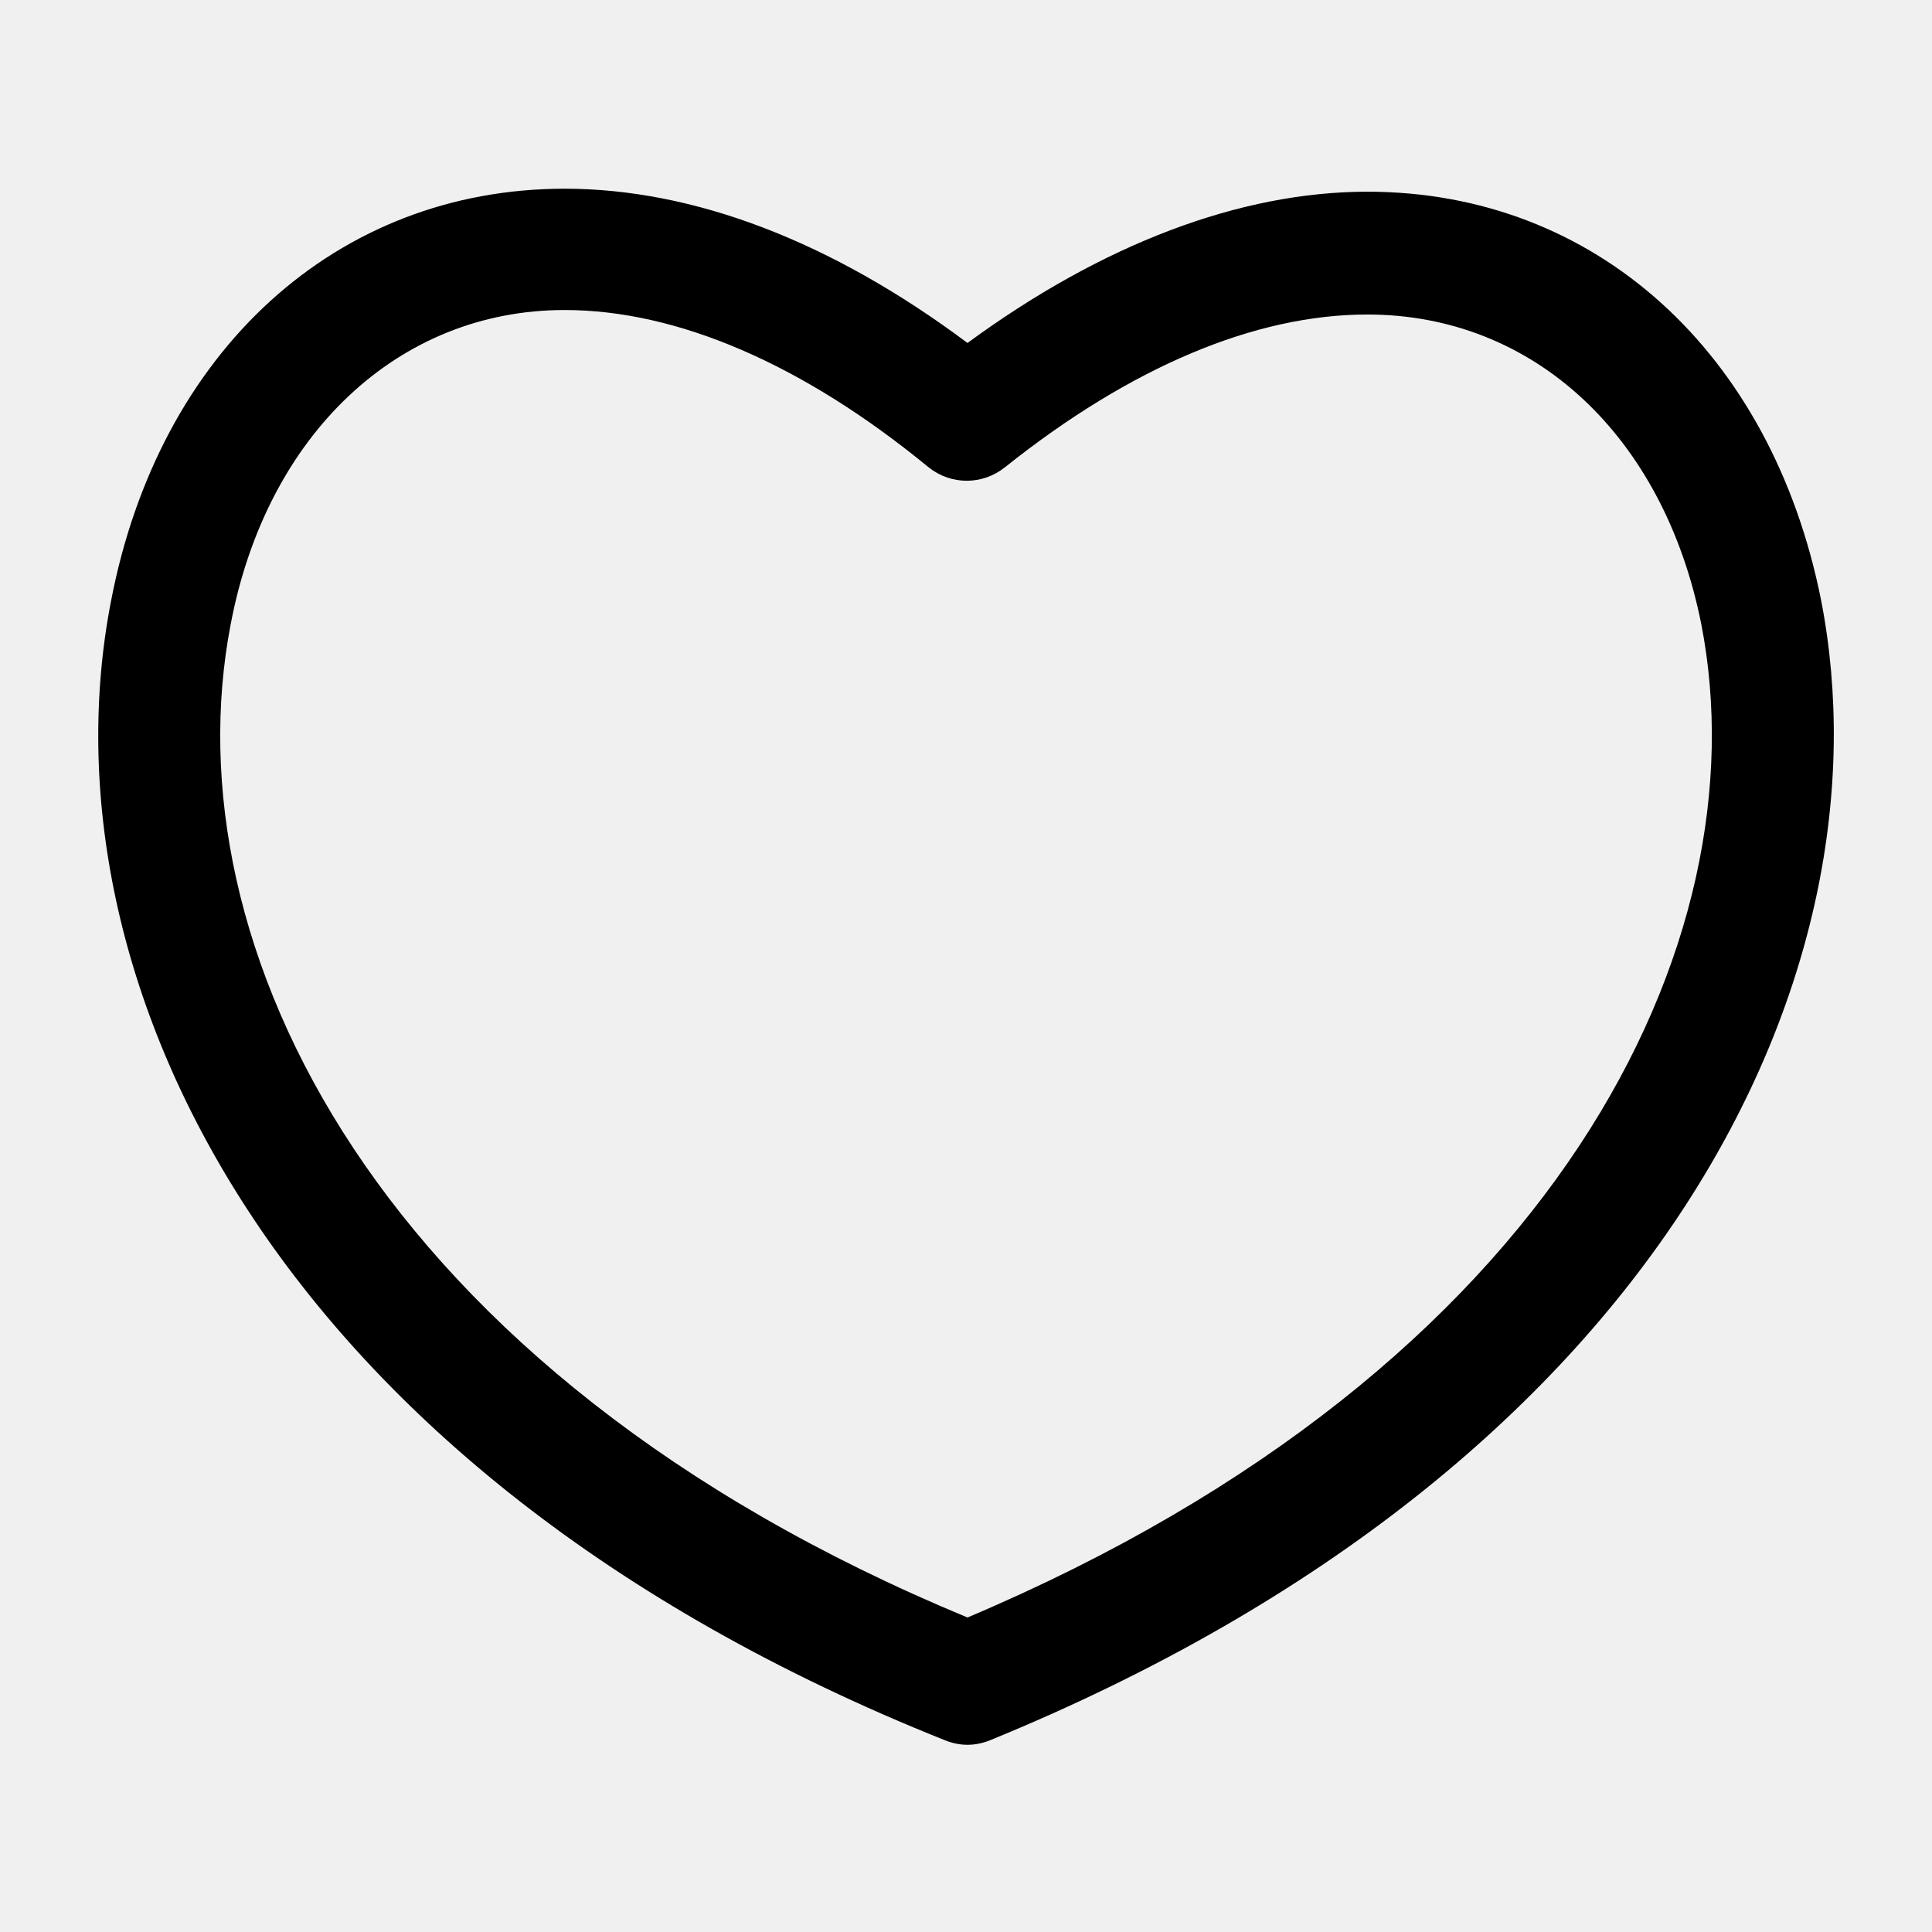
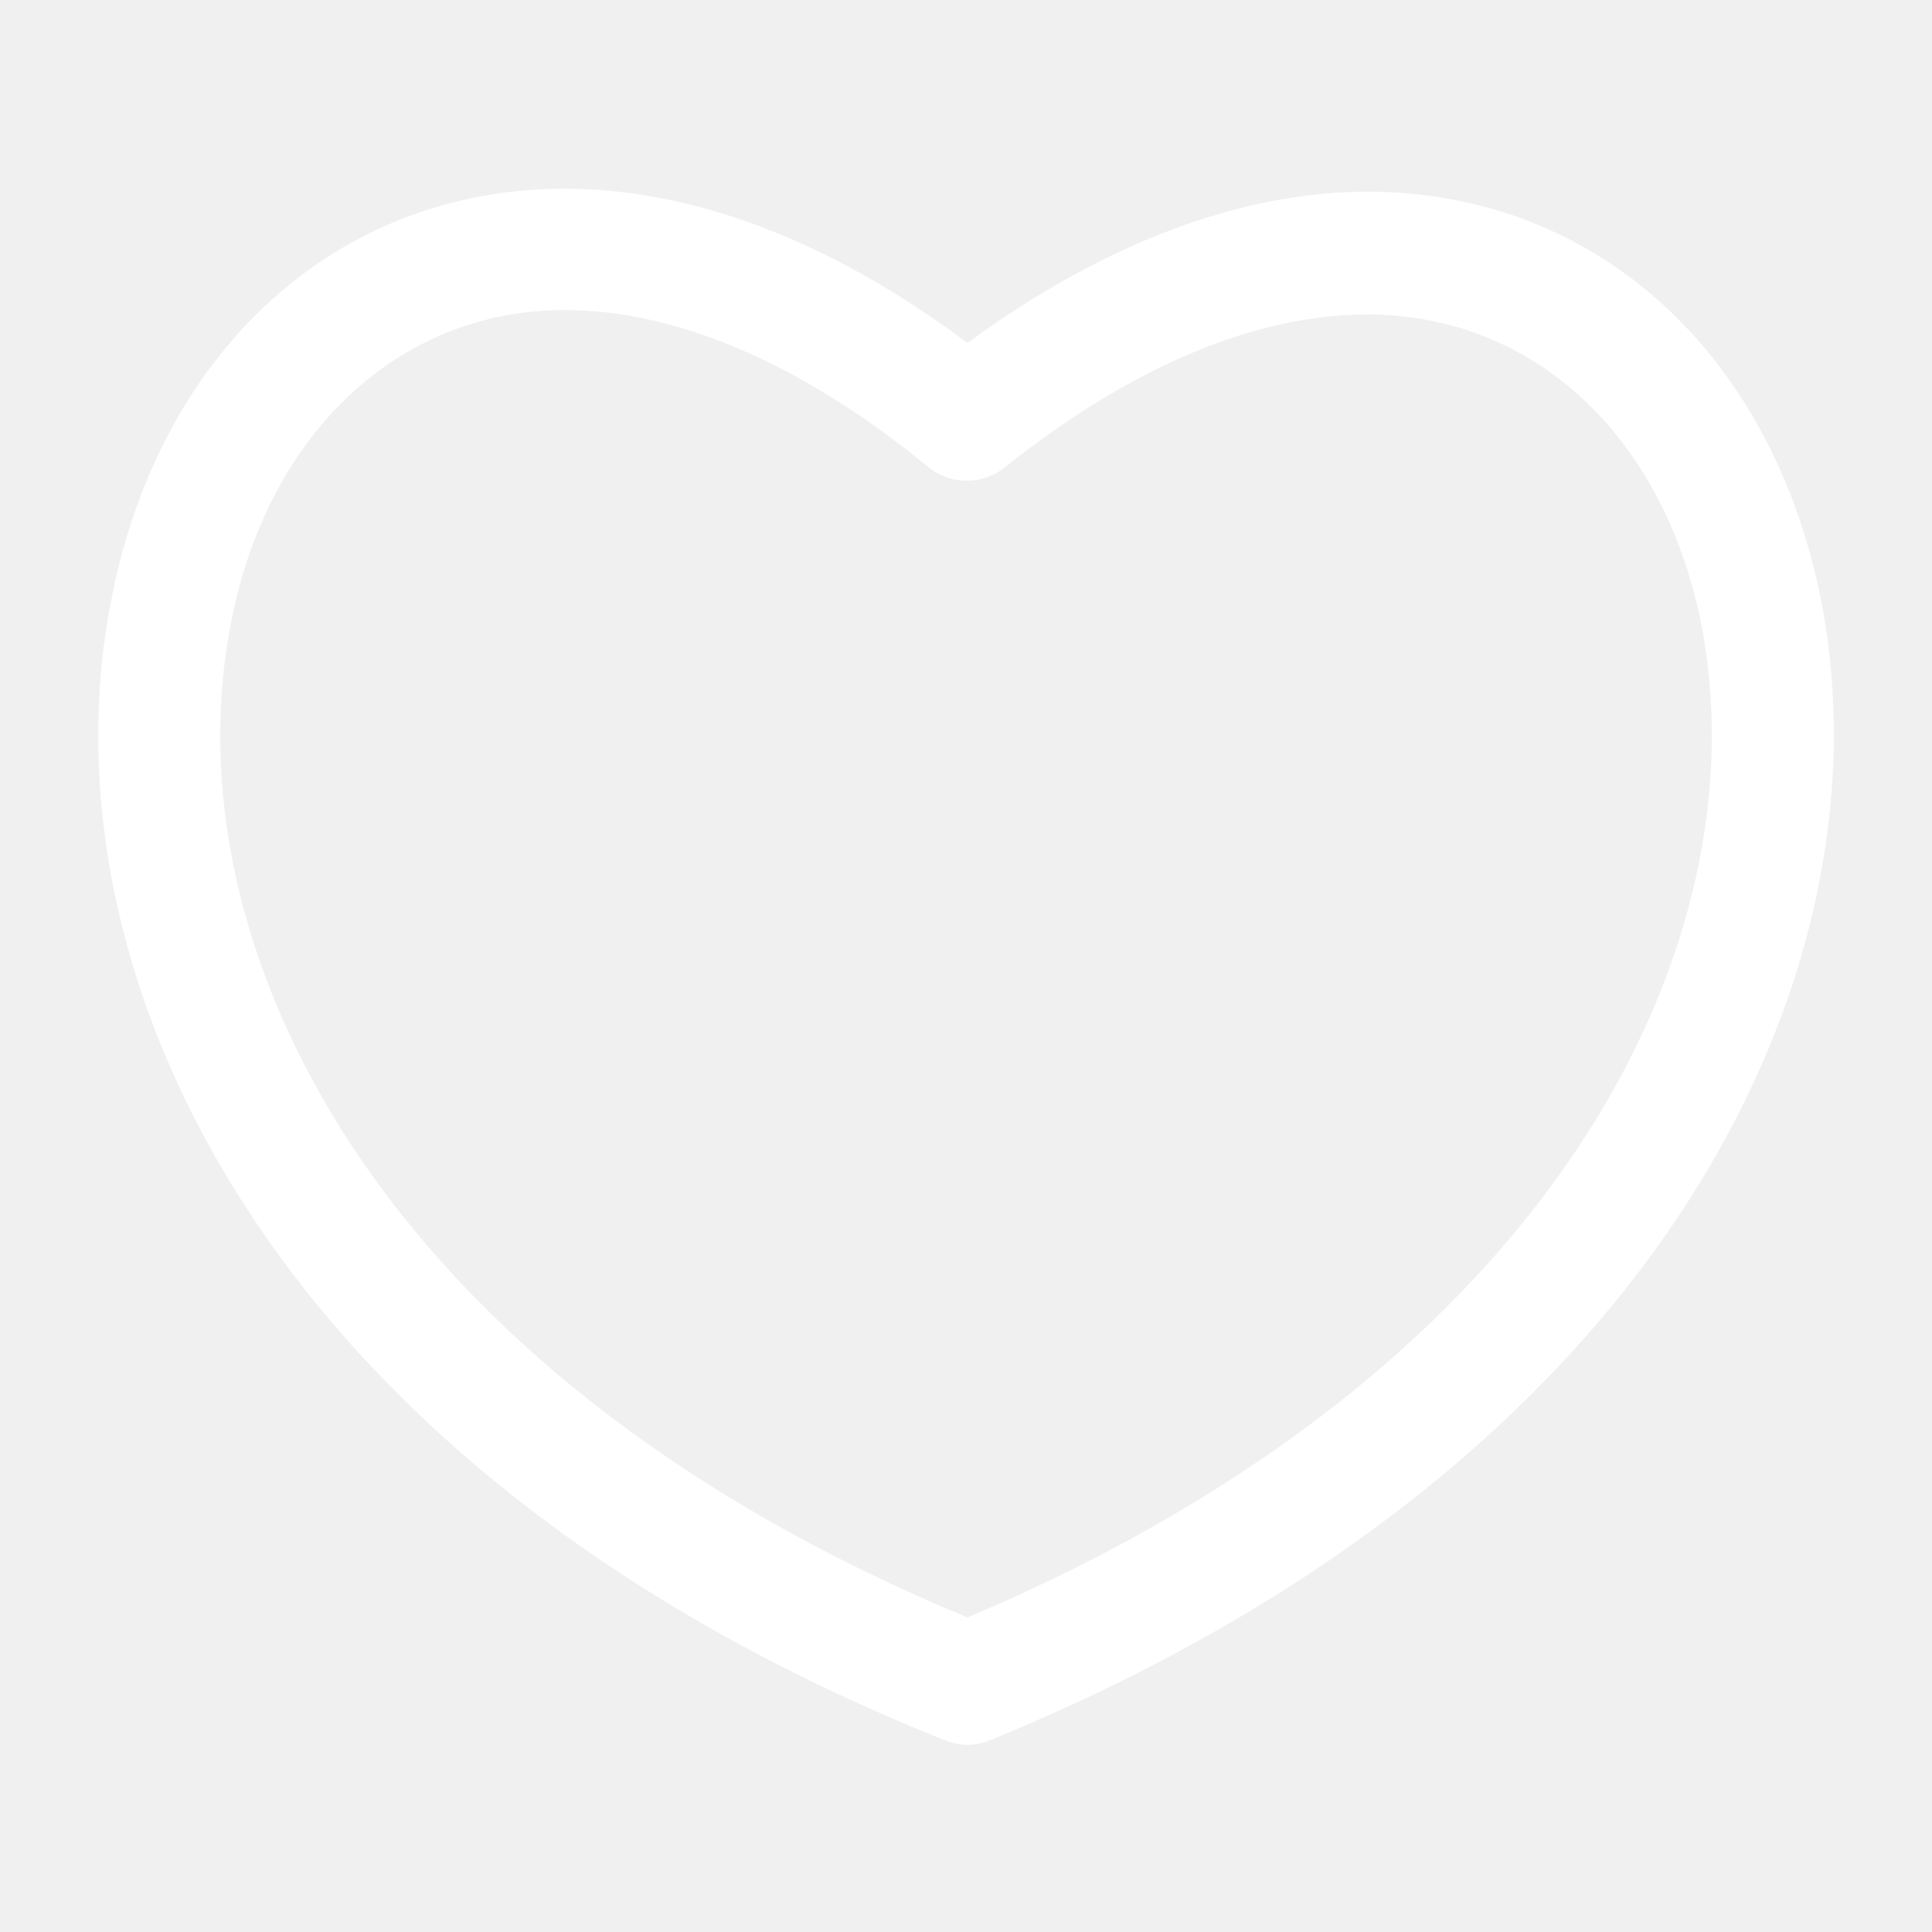
- <svg xmlns="http://www.w3.org/2000/svg" version="1.1" viewBox="0 0 129 129" enable-background="new 0 0 129 129">
+ <svg xmlns="http://www.w3.org/2000/svg" version="1.1" id="Layer_1" x="0px" y="0px" viewBox="0 0 129 129" style="enable-background:new 0 0 129 129;" xml:space="preserve">
+   <style type="text/css">
+ 	.st0{fill:#FFFFFF;}
+ </style>
  <g>
-     <path d="m121.6,40.1c-3.3-16.6-15.1-27.3-30.3-27.3-8.5,0-17.7,3.5-26.7,10.1-9.1-6.8-18.3-10.3-26.9-10.3-15.2,0-27.1,10.8-30.3,27.6-4.8,24.9 10.6,58 55.7,76 0.5,0.2 1,0.3 1.5,0.3 0.5,0 1-0.1 1.5-0.3 45-18.4 60.3-51.4 55.5-76.1zm-57,67.9c-39.6-16.4-53.3-45-49.2-66.3 2.4-12.7 11.2-21 22.3-21 7.5,0 15.9,3.6 24.3,10.5 1.5,1.2 3.6,1.2 5.1,0 8.4-6.7 16.7-10.2 24.2-10.2 11.1,0 19.8,8.1 22.3,20.7 4.1,21.1-9.5,49.6-49,66.3z" />
+     <path class="st0" d="M121.6,40.1c-3.3-16.6-15.1-27.3-30.3-27.3c-8.5,0-17.7,3.5-26.7,10.1c-9.1-6.8-18.3-10.3-26.9-10.3   c-15.2,0-27.1,10.8-30.3,27.6c-4.8,24.9,10.6,58,55.7,76c0.5,0.2,1,0.3,1.5,0.3s1-0.1,1.5-0.3C111.1,97.8,126.4,64.8,121.6,40.1z    M64.6,108C25,91.6,11.3,63,15.4,41.7c2.4-12.7,11.2-21,22.3-21c7.5,0,15.9,3.6,24.3,10.5c1.5,1.2,3.6,1.2,5.1,0   C75.5,24.5,83.8,21,91.3,21c11.1,0,19.8,8.1,22.3,20.7C117.7,62.8,104.1,91.3,64.6,108z" />
  </g>
</svg>
